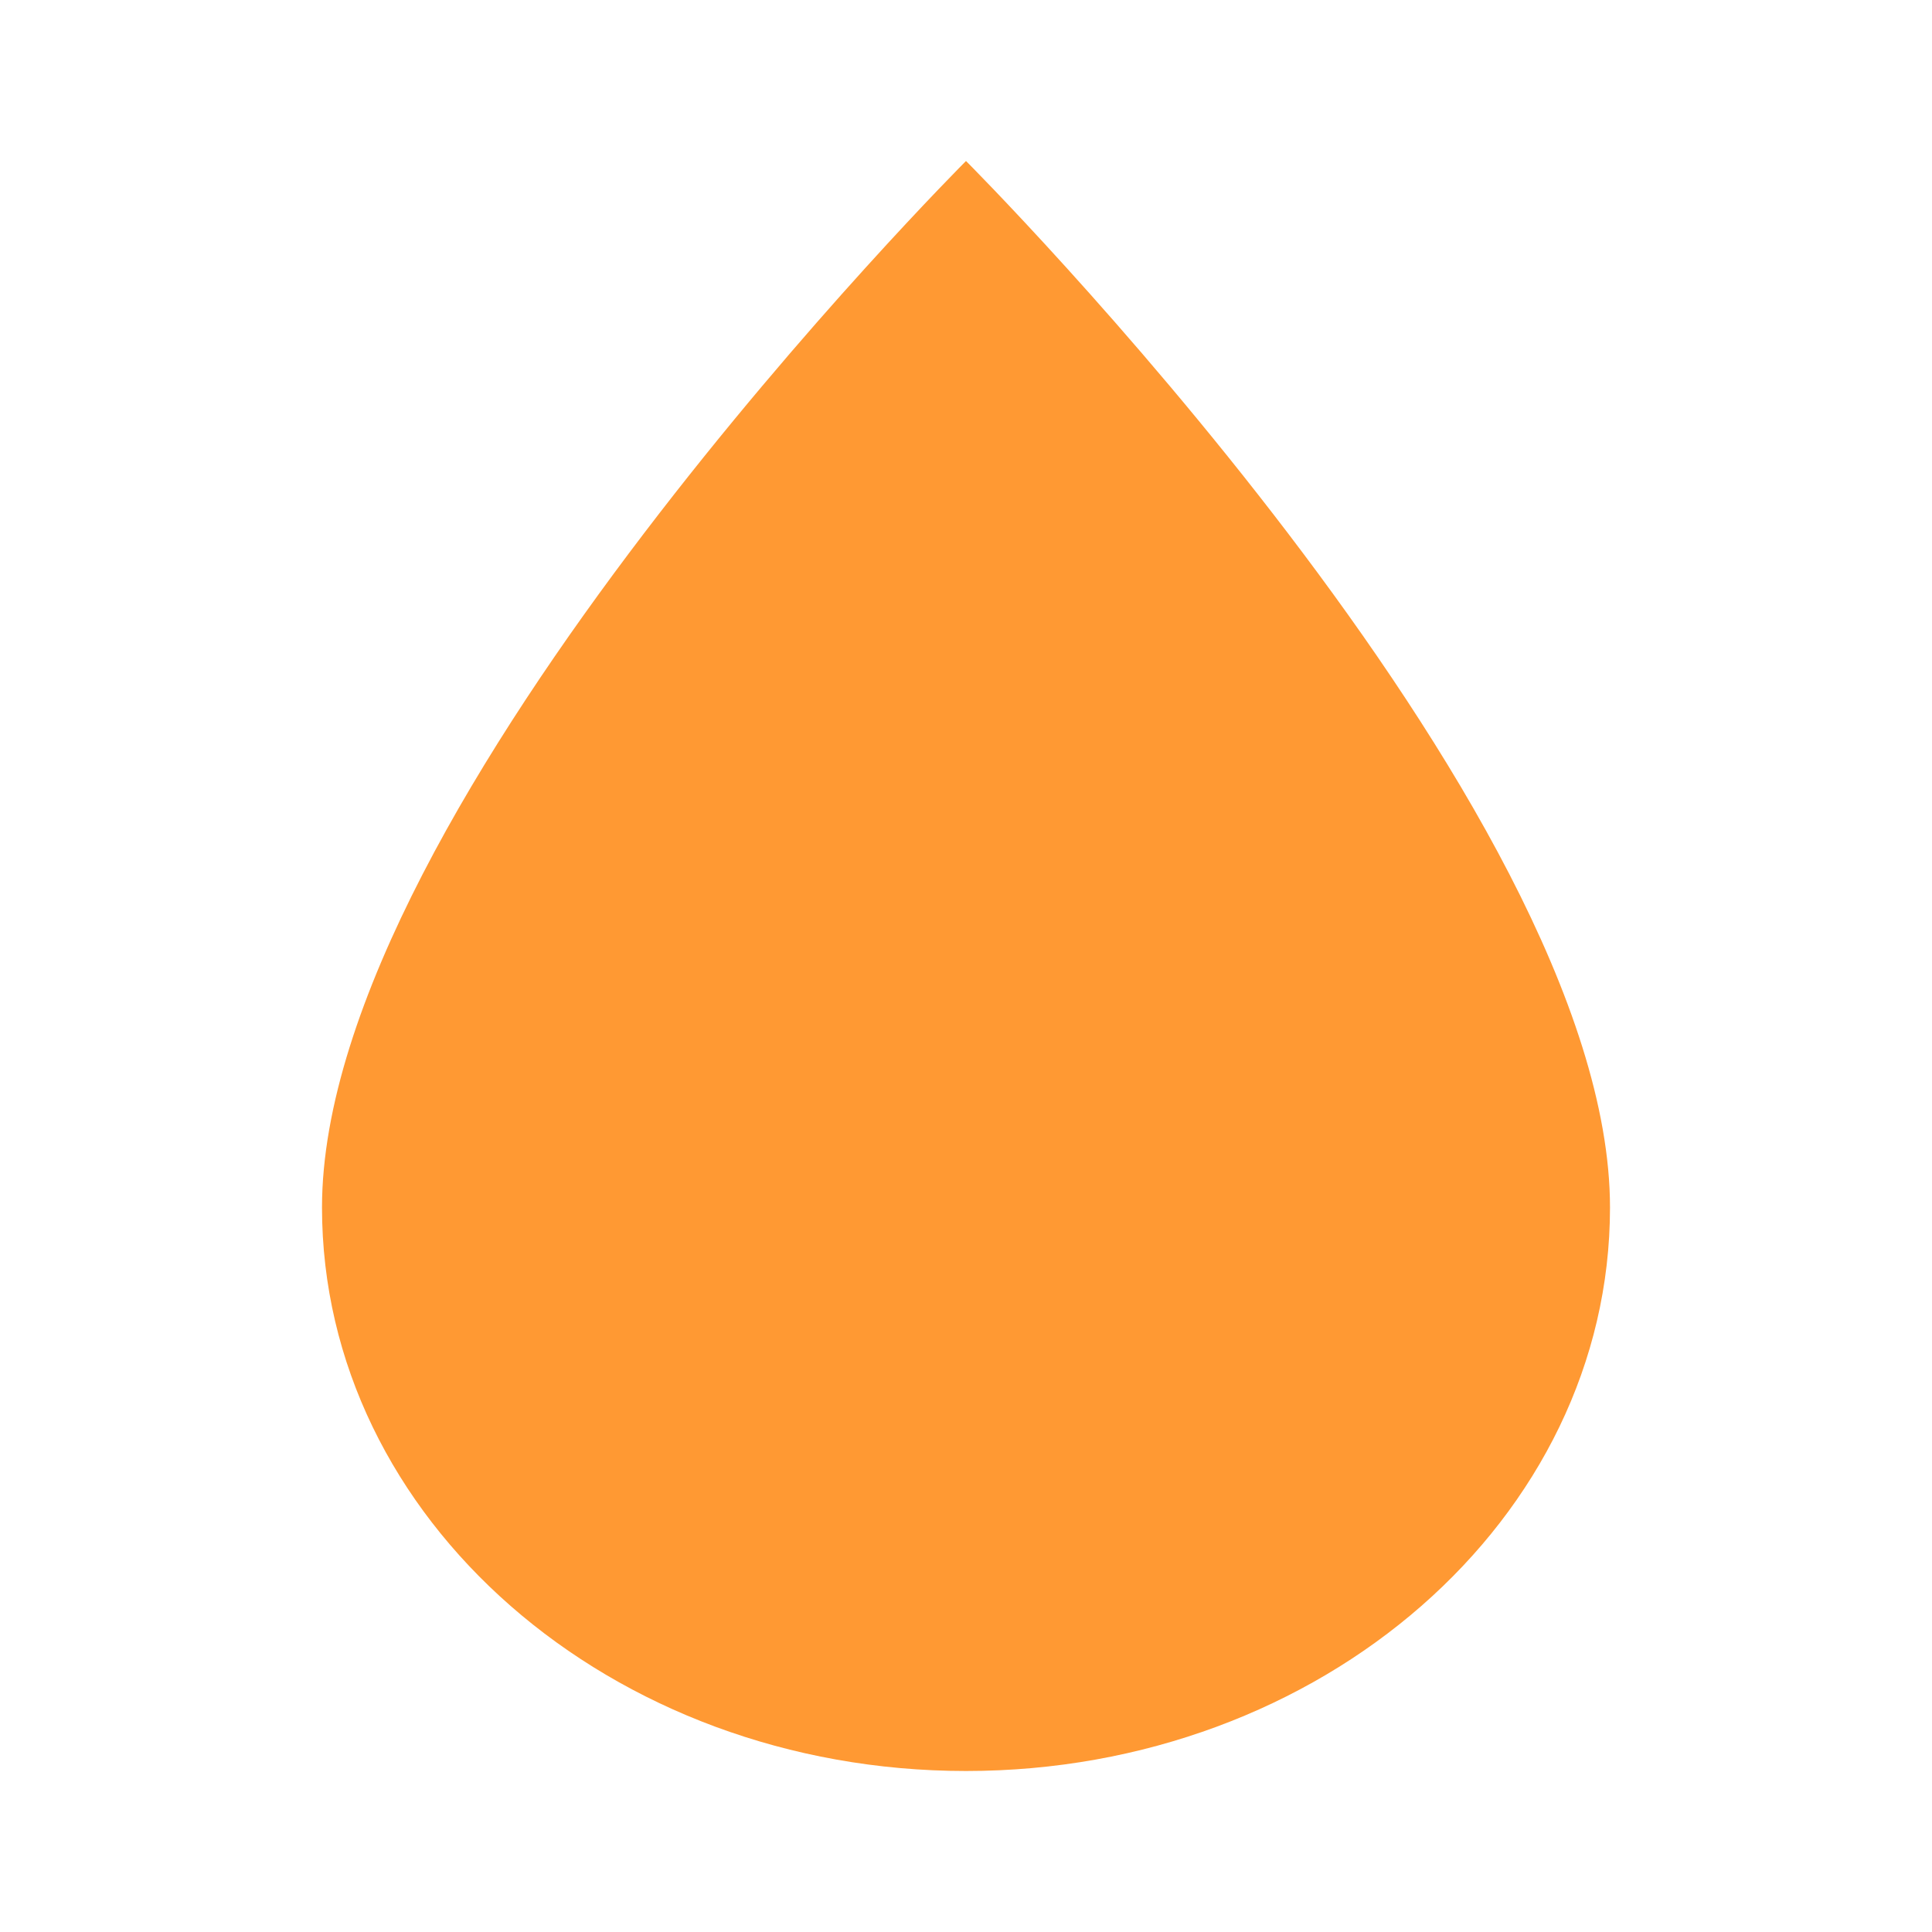
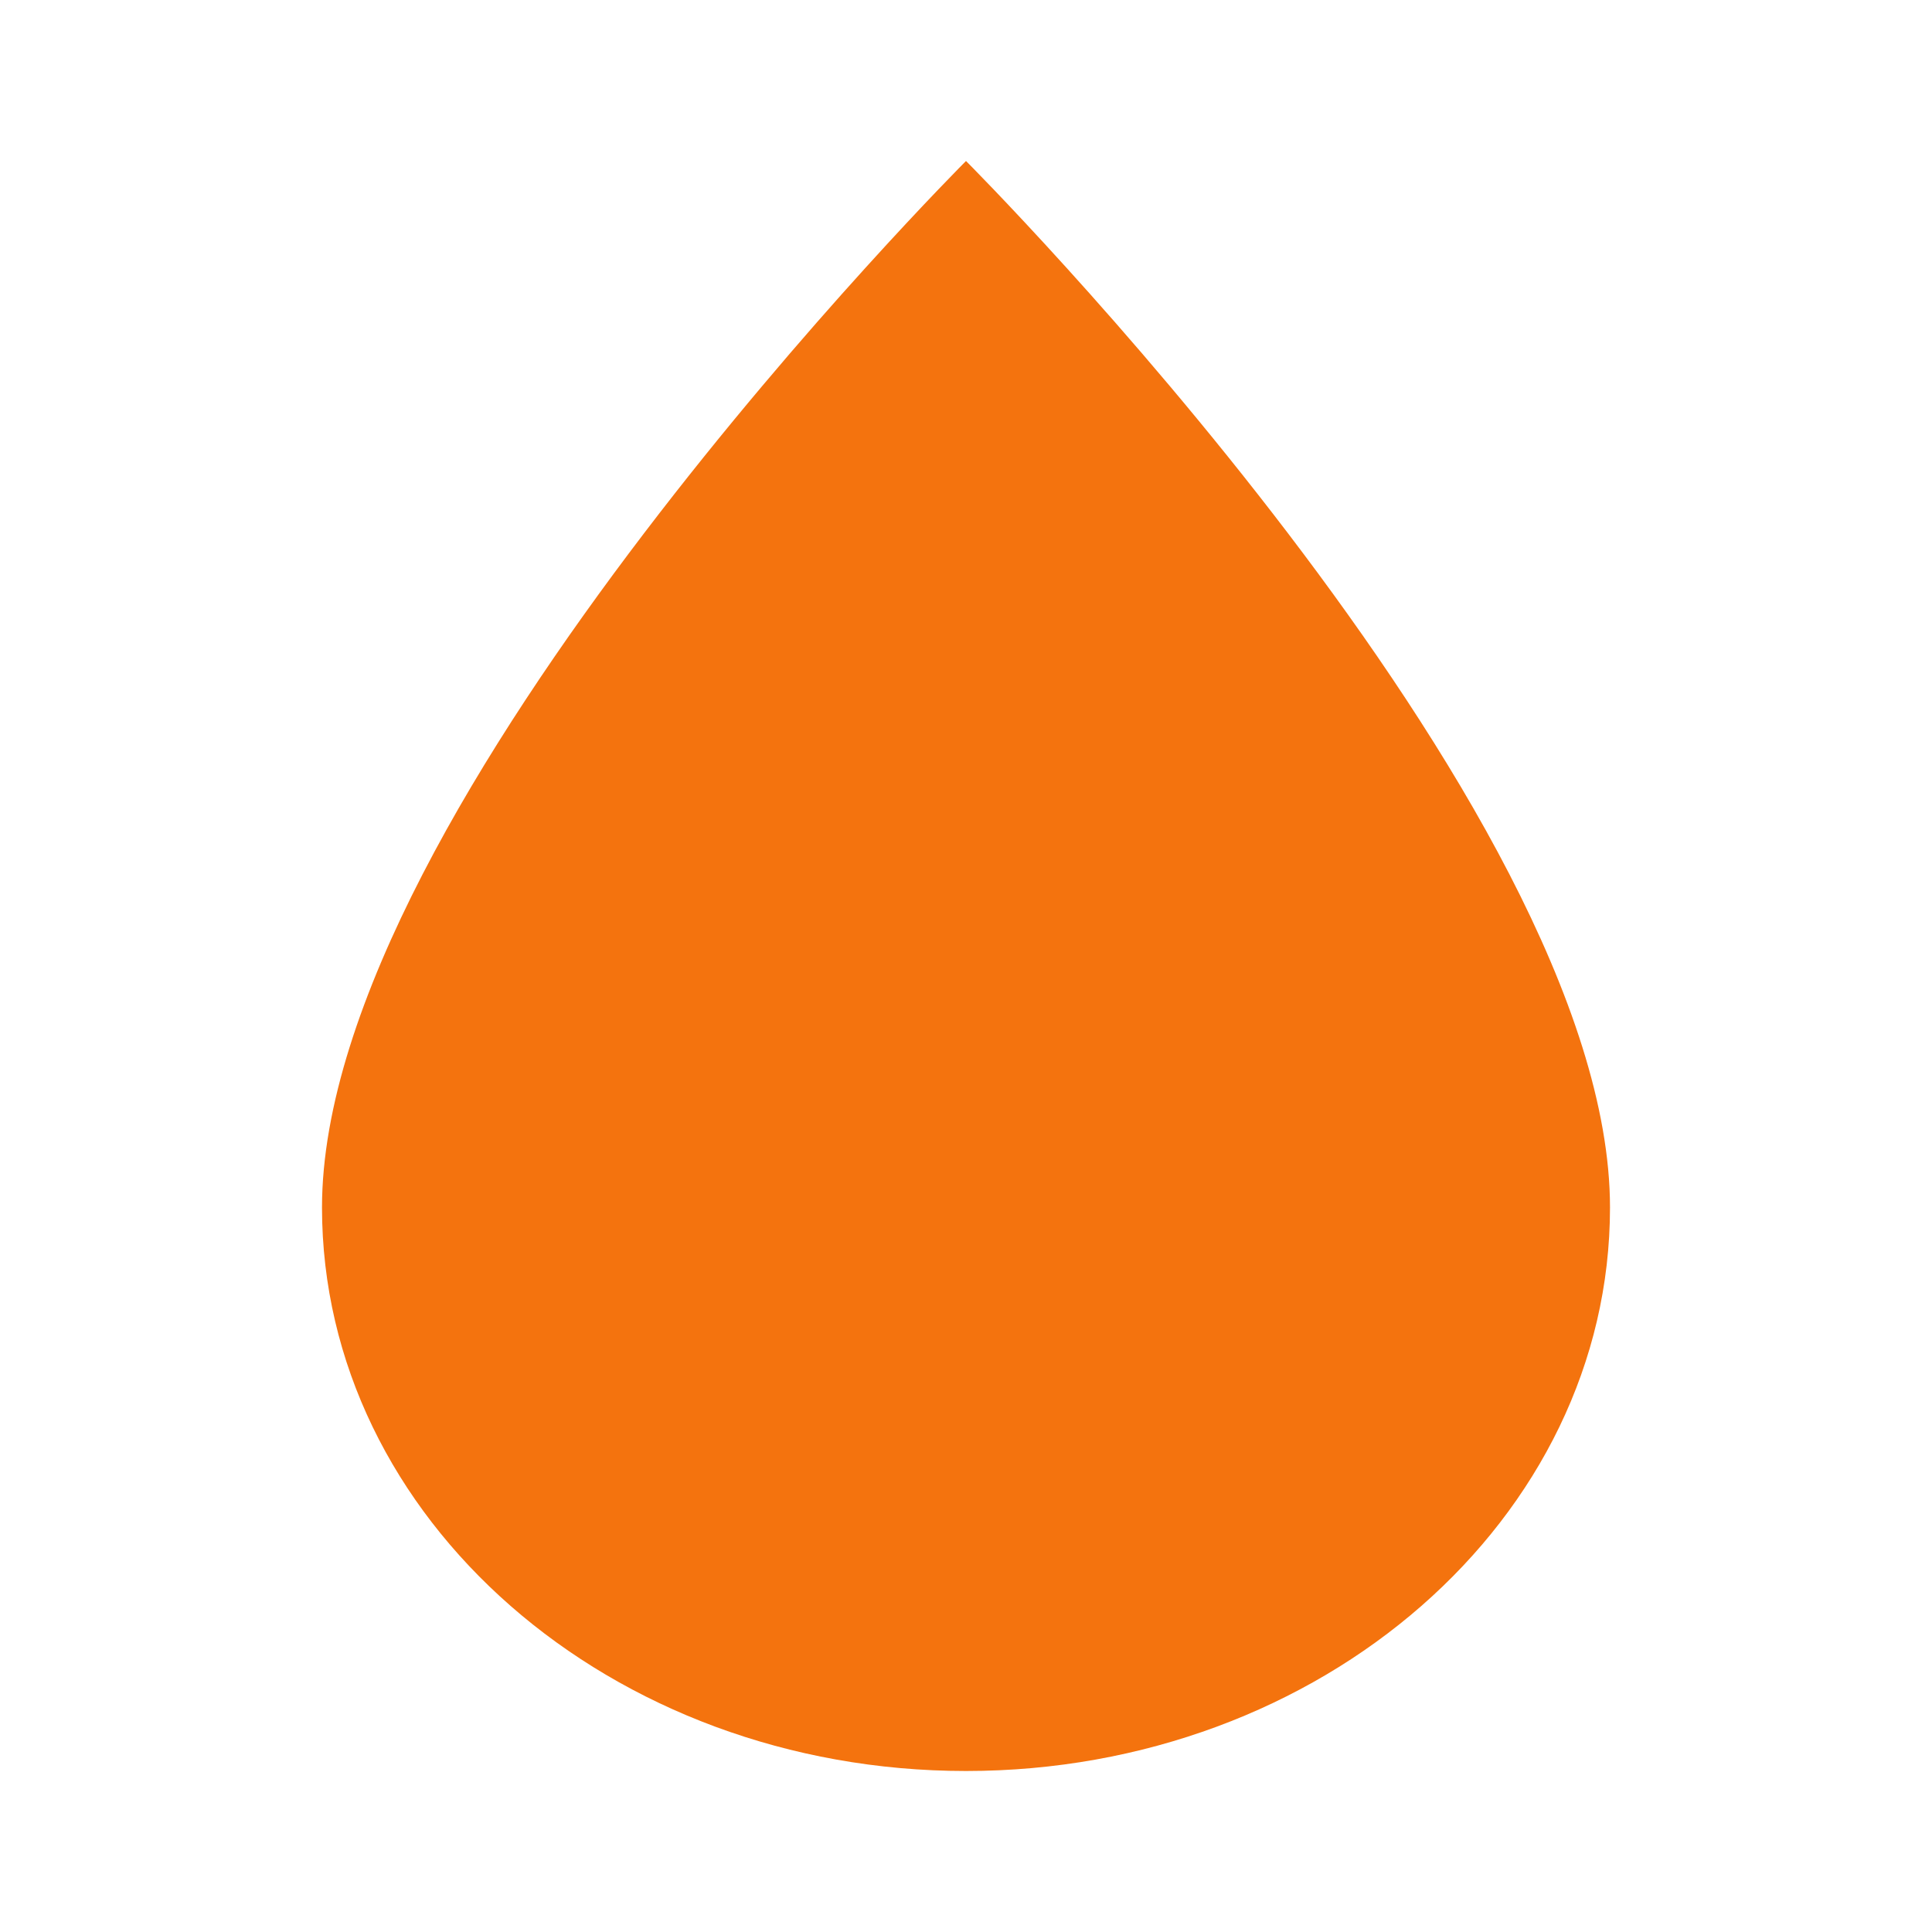
<svg xmlns="http://www.w3.org/2000/svg" width="24" height="24" viewBox="0 0 24 24" fill="none">
-   <path d="M12 2C12 2 4 10 4 15C4 18.866 7.582 22 12 22C16.418 22 20 18.866 20 15C20 10 12 2 12 2Z" fill="#FF9933" />
+   <path d="M12 2C12 2 4 10 4 15C4 18.866 7.582 22 12 22C16.418 22 20 18.866 20 15C20 10 12 2 12 2Z" fill="#f4730e" />
</svg>
